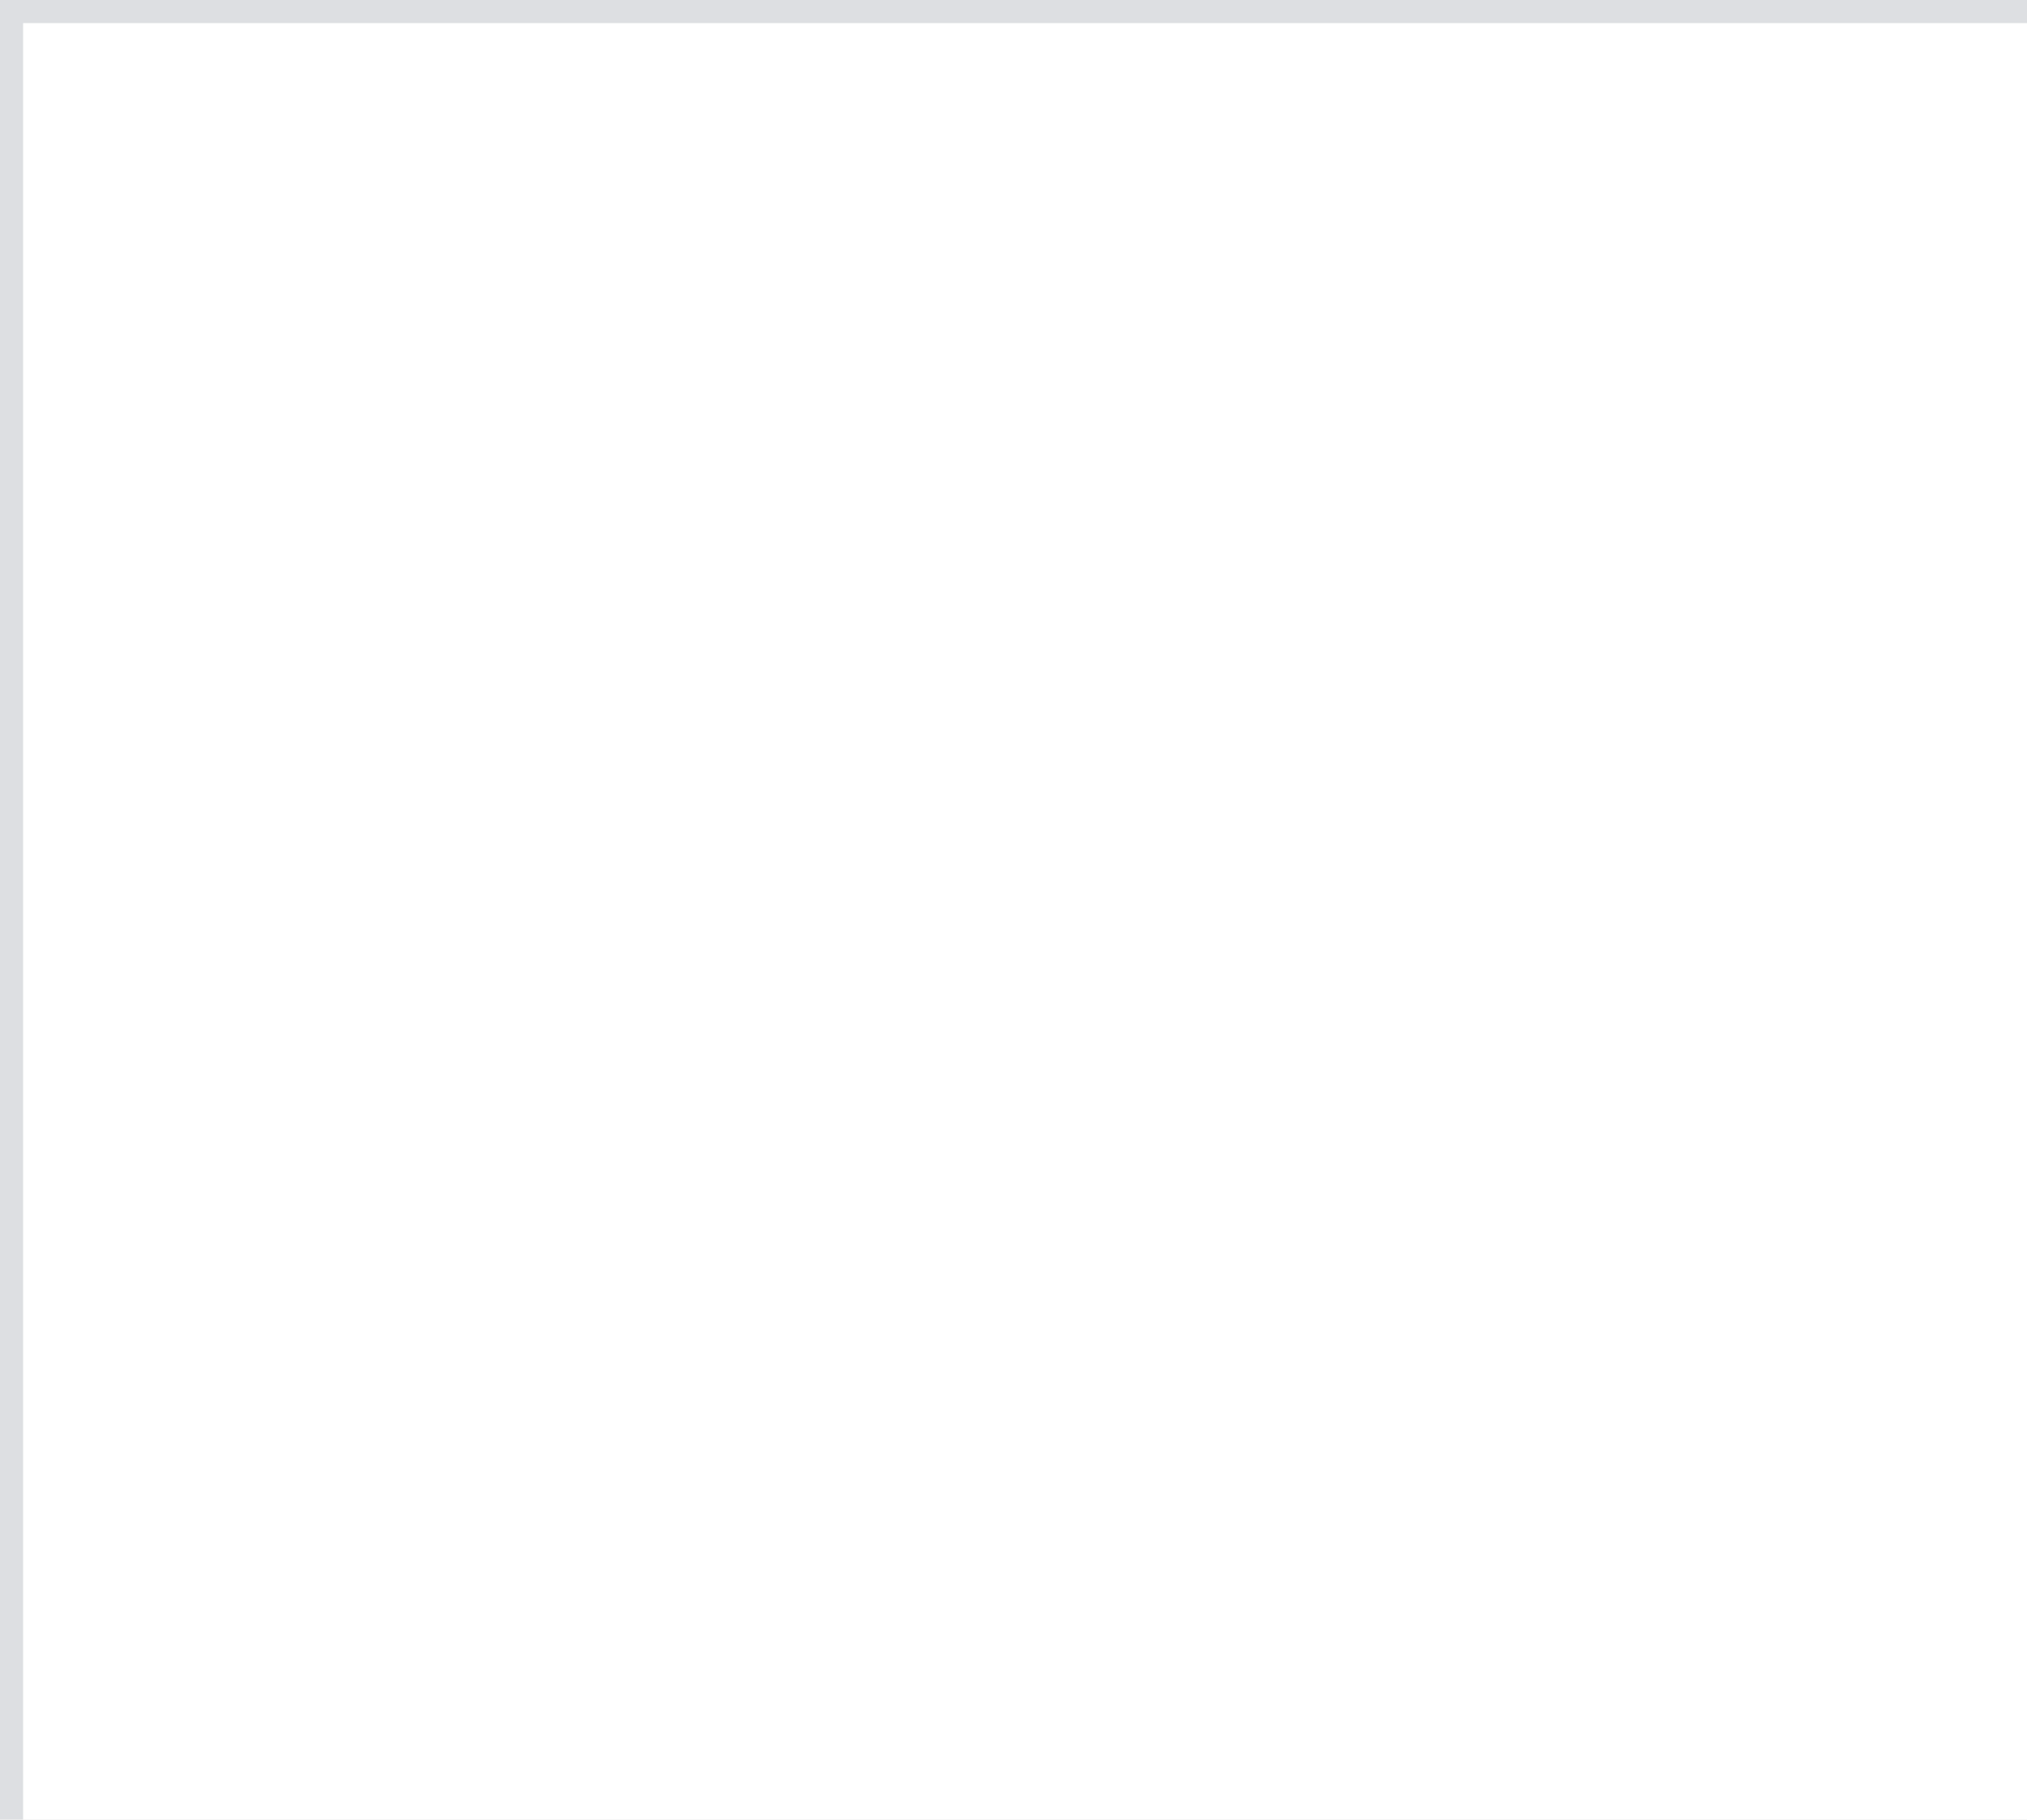
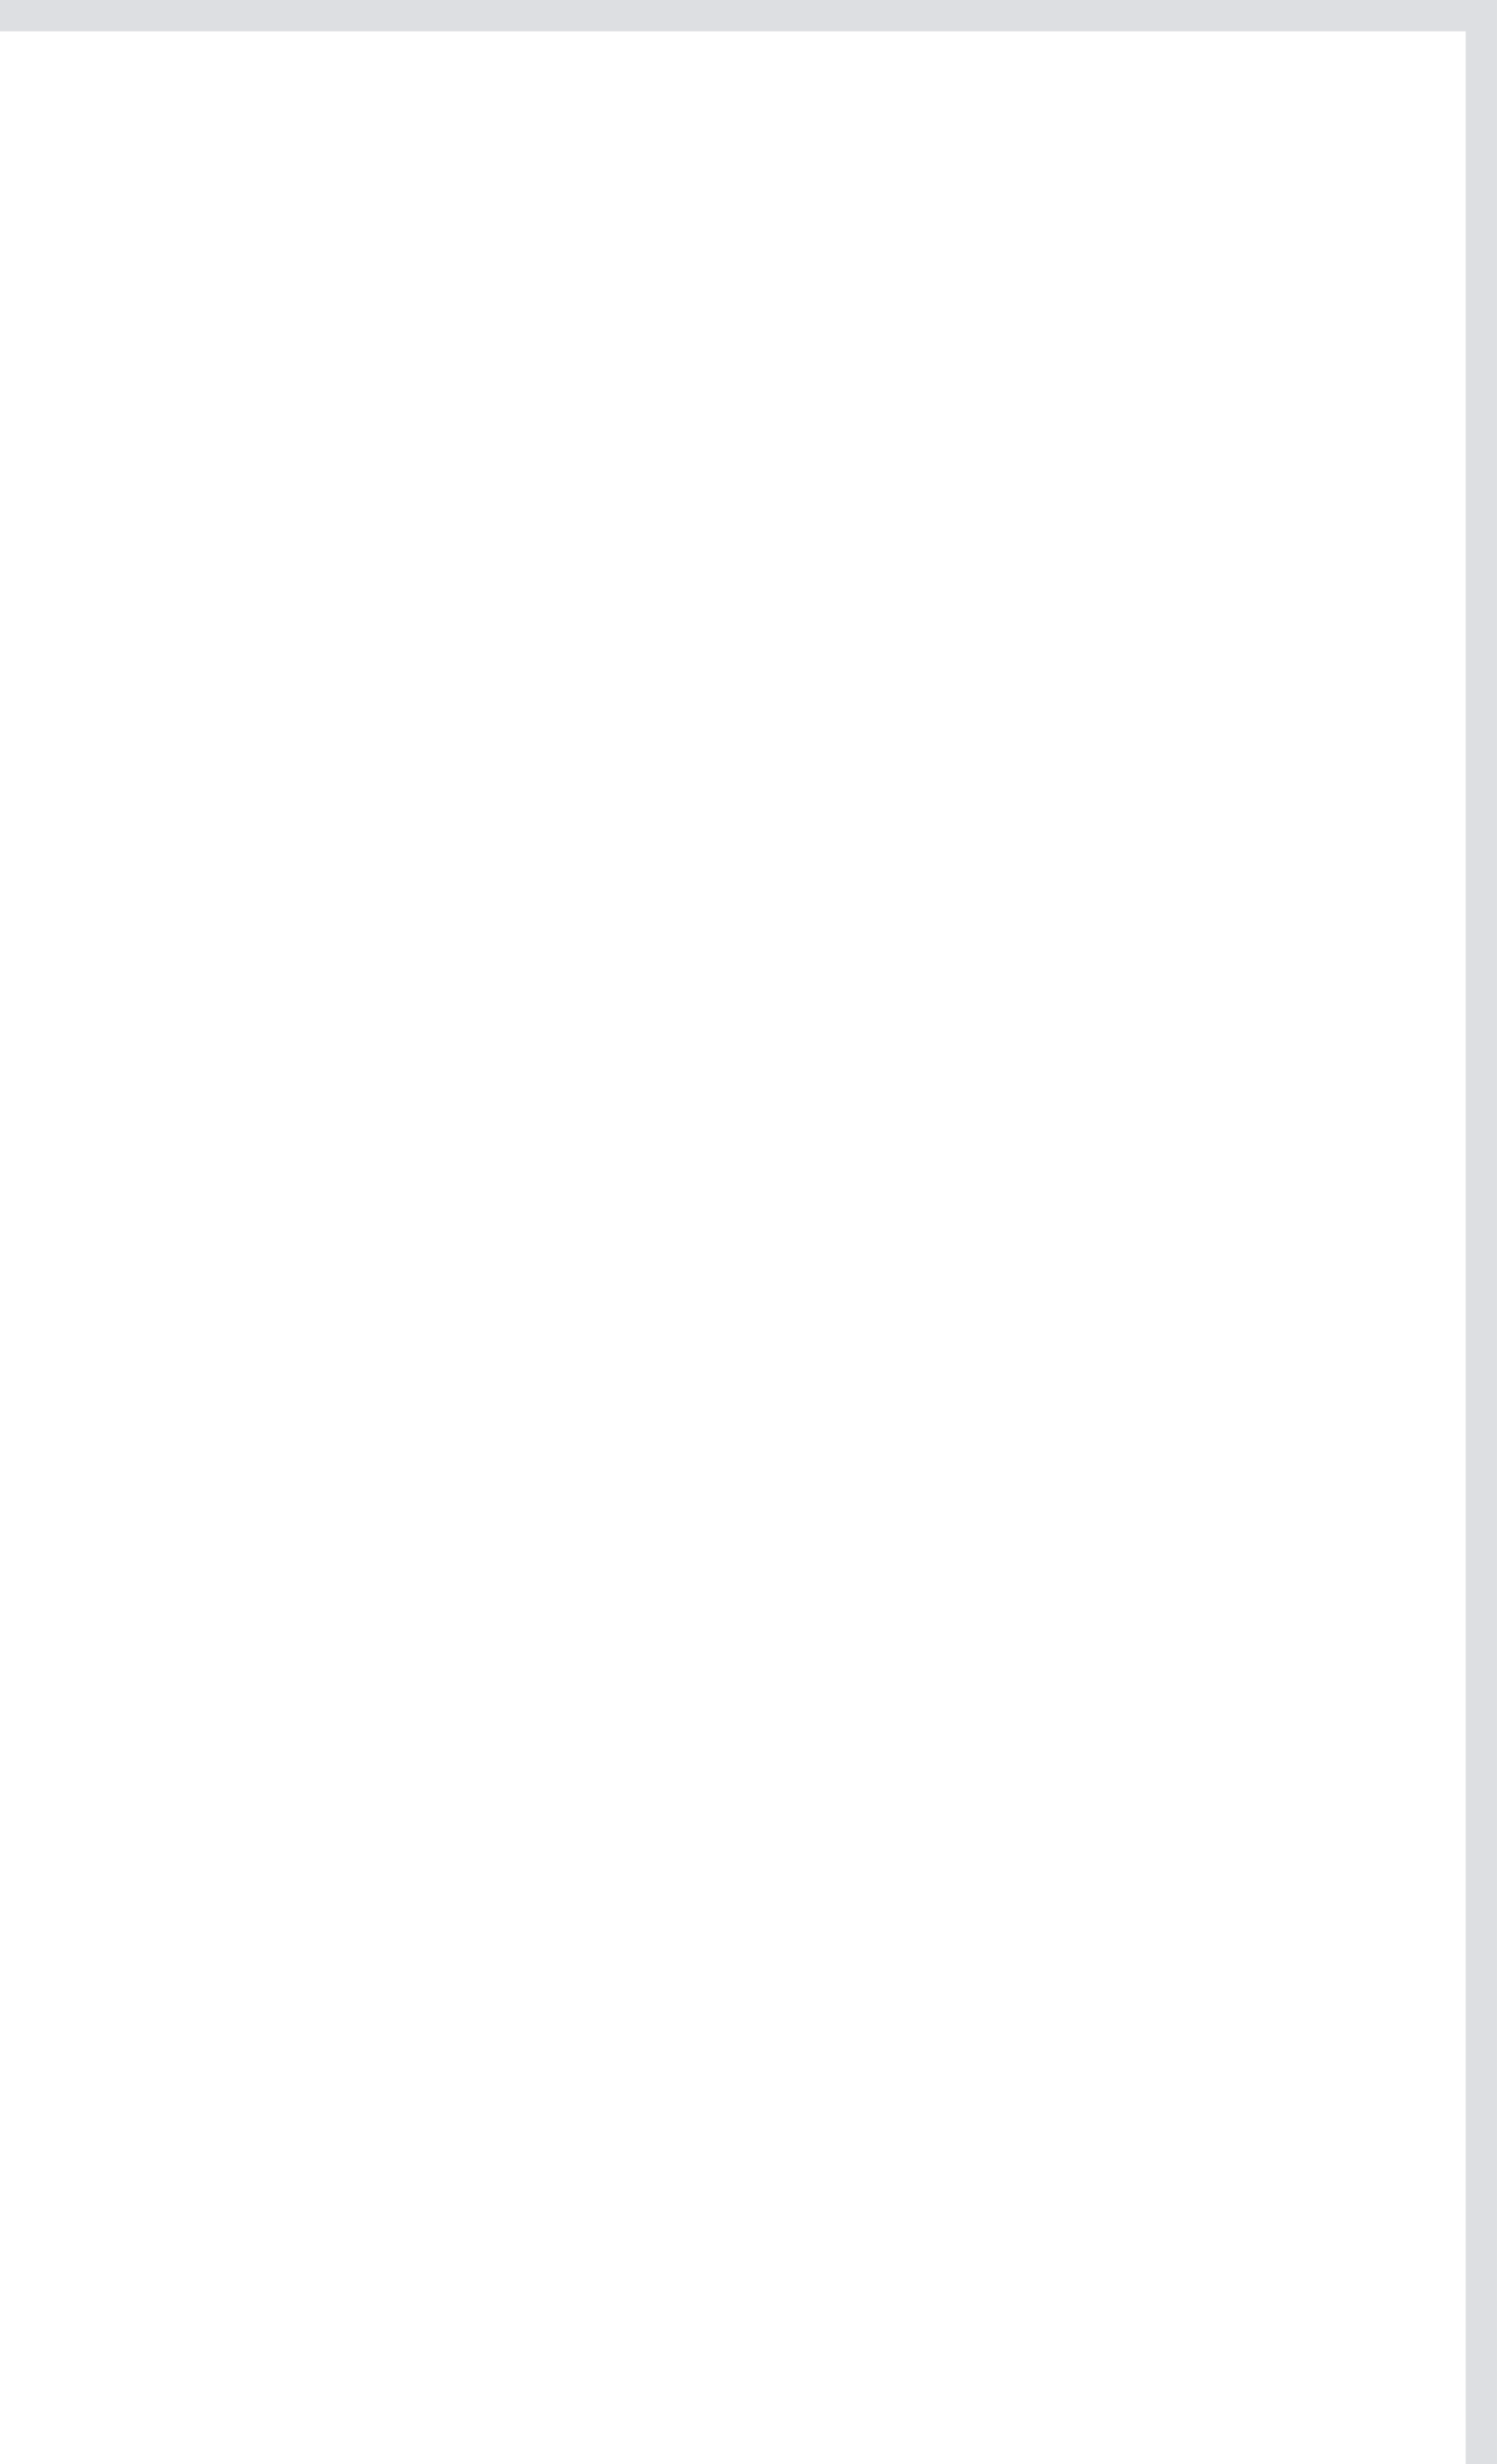
- <svg xmlns="http://www.w3.org/2000/svg" version="1.1" width="88px" height="79px">
-   <g transform="matrix(1 0 0 1 -344 -257 )">
-     <path d="M 345 258  L 432 258  L 432 336  L 345 336  L 345 258  Z " fill-rule="nonzero" fill="#ffffff" stroke="none" />
-     <path d="M 344.5 336  L 344.5 257.5  L 432 257.5  " stroke-width="1" stroke="#dadce0" fill="none" stroke-opacity="0.867" />
+ <svg xmlns="http://www.w3.org/2000/svg" version="1.1" width="48px" height="79px">
+   <g transform="matrix(1 0 0 1 -234 -257 )">
+     <path d="M 234 258  L 281 258  L 281 336  L 234 336  L 234 258  Z " fill-rule="nonzero" fill="#ffffff" stroke="none" />
+     <path d="M 234 257.5  L 281.5 257.5  L 281.5 336  " stroke-width="1" stroke="#dadce0" fill="none" stroke-opacity="0.867" />
  </g>
</svg>
